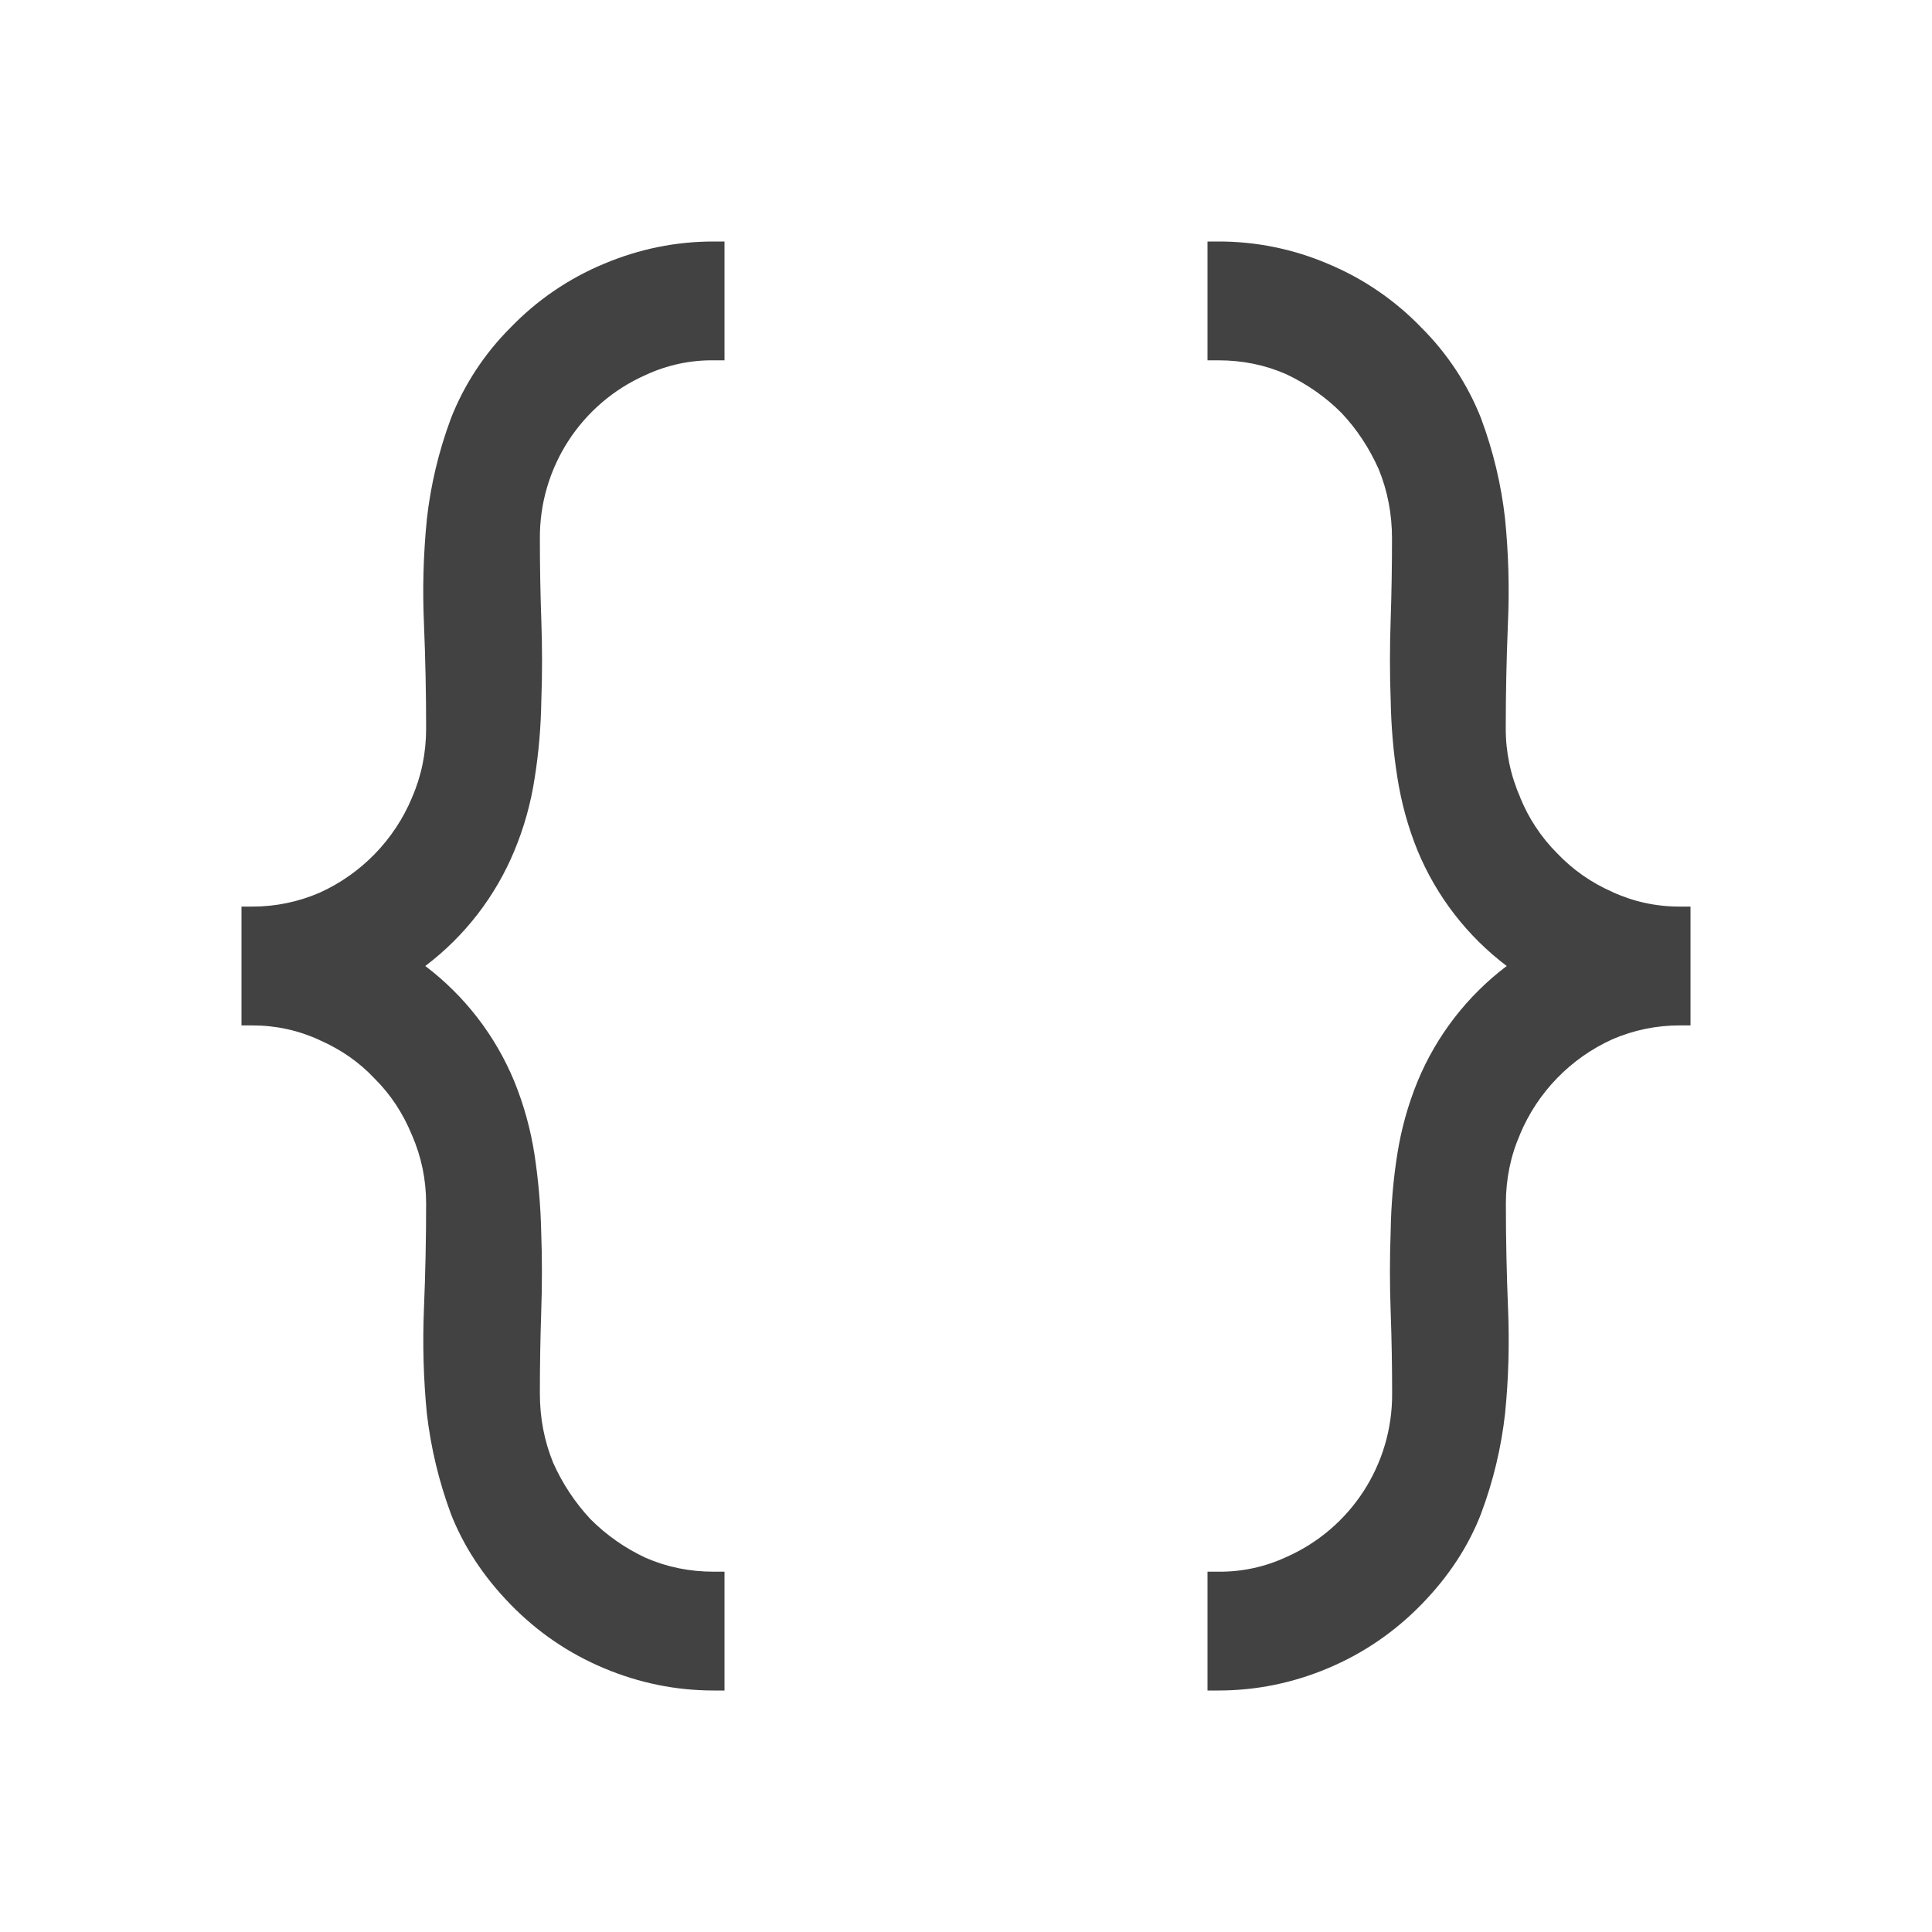
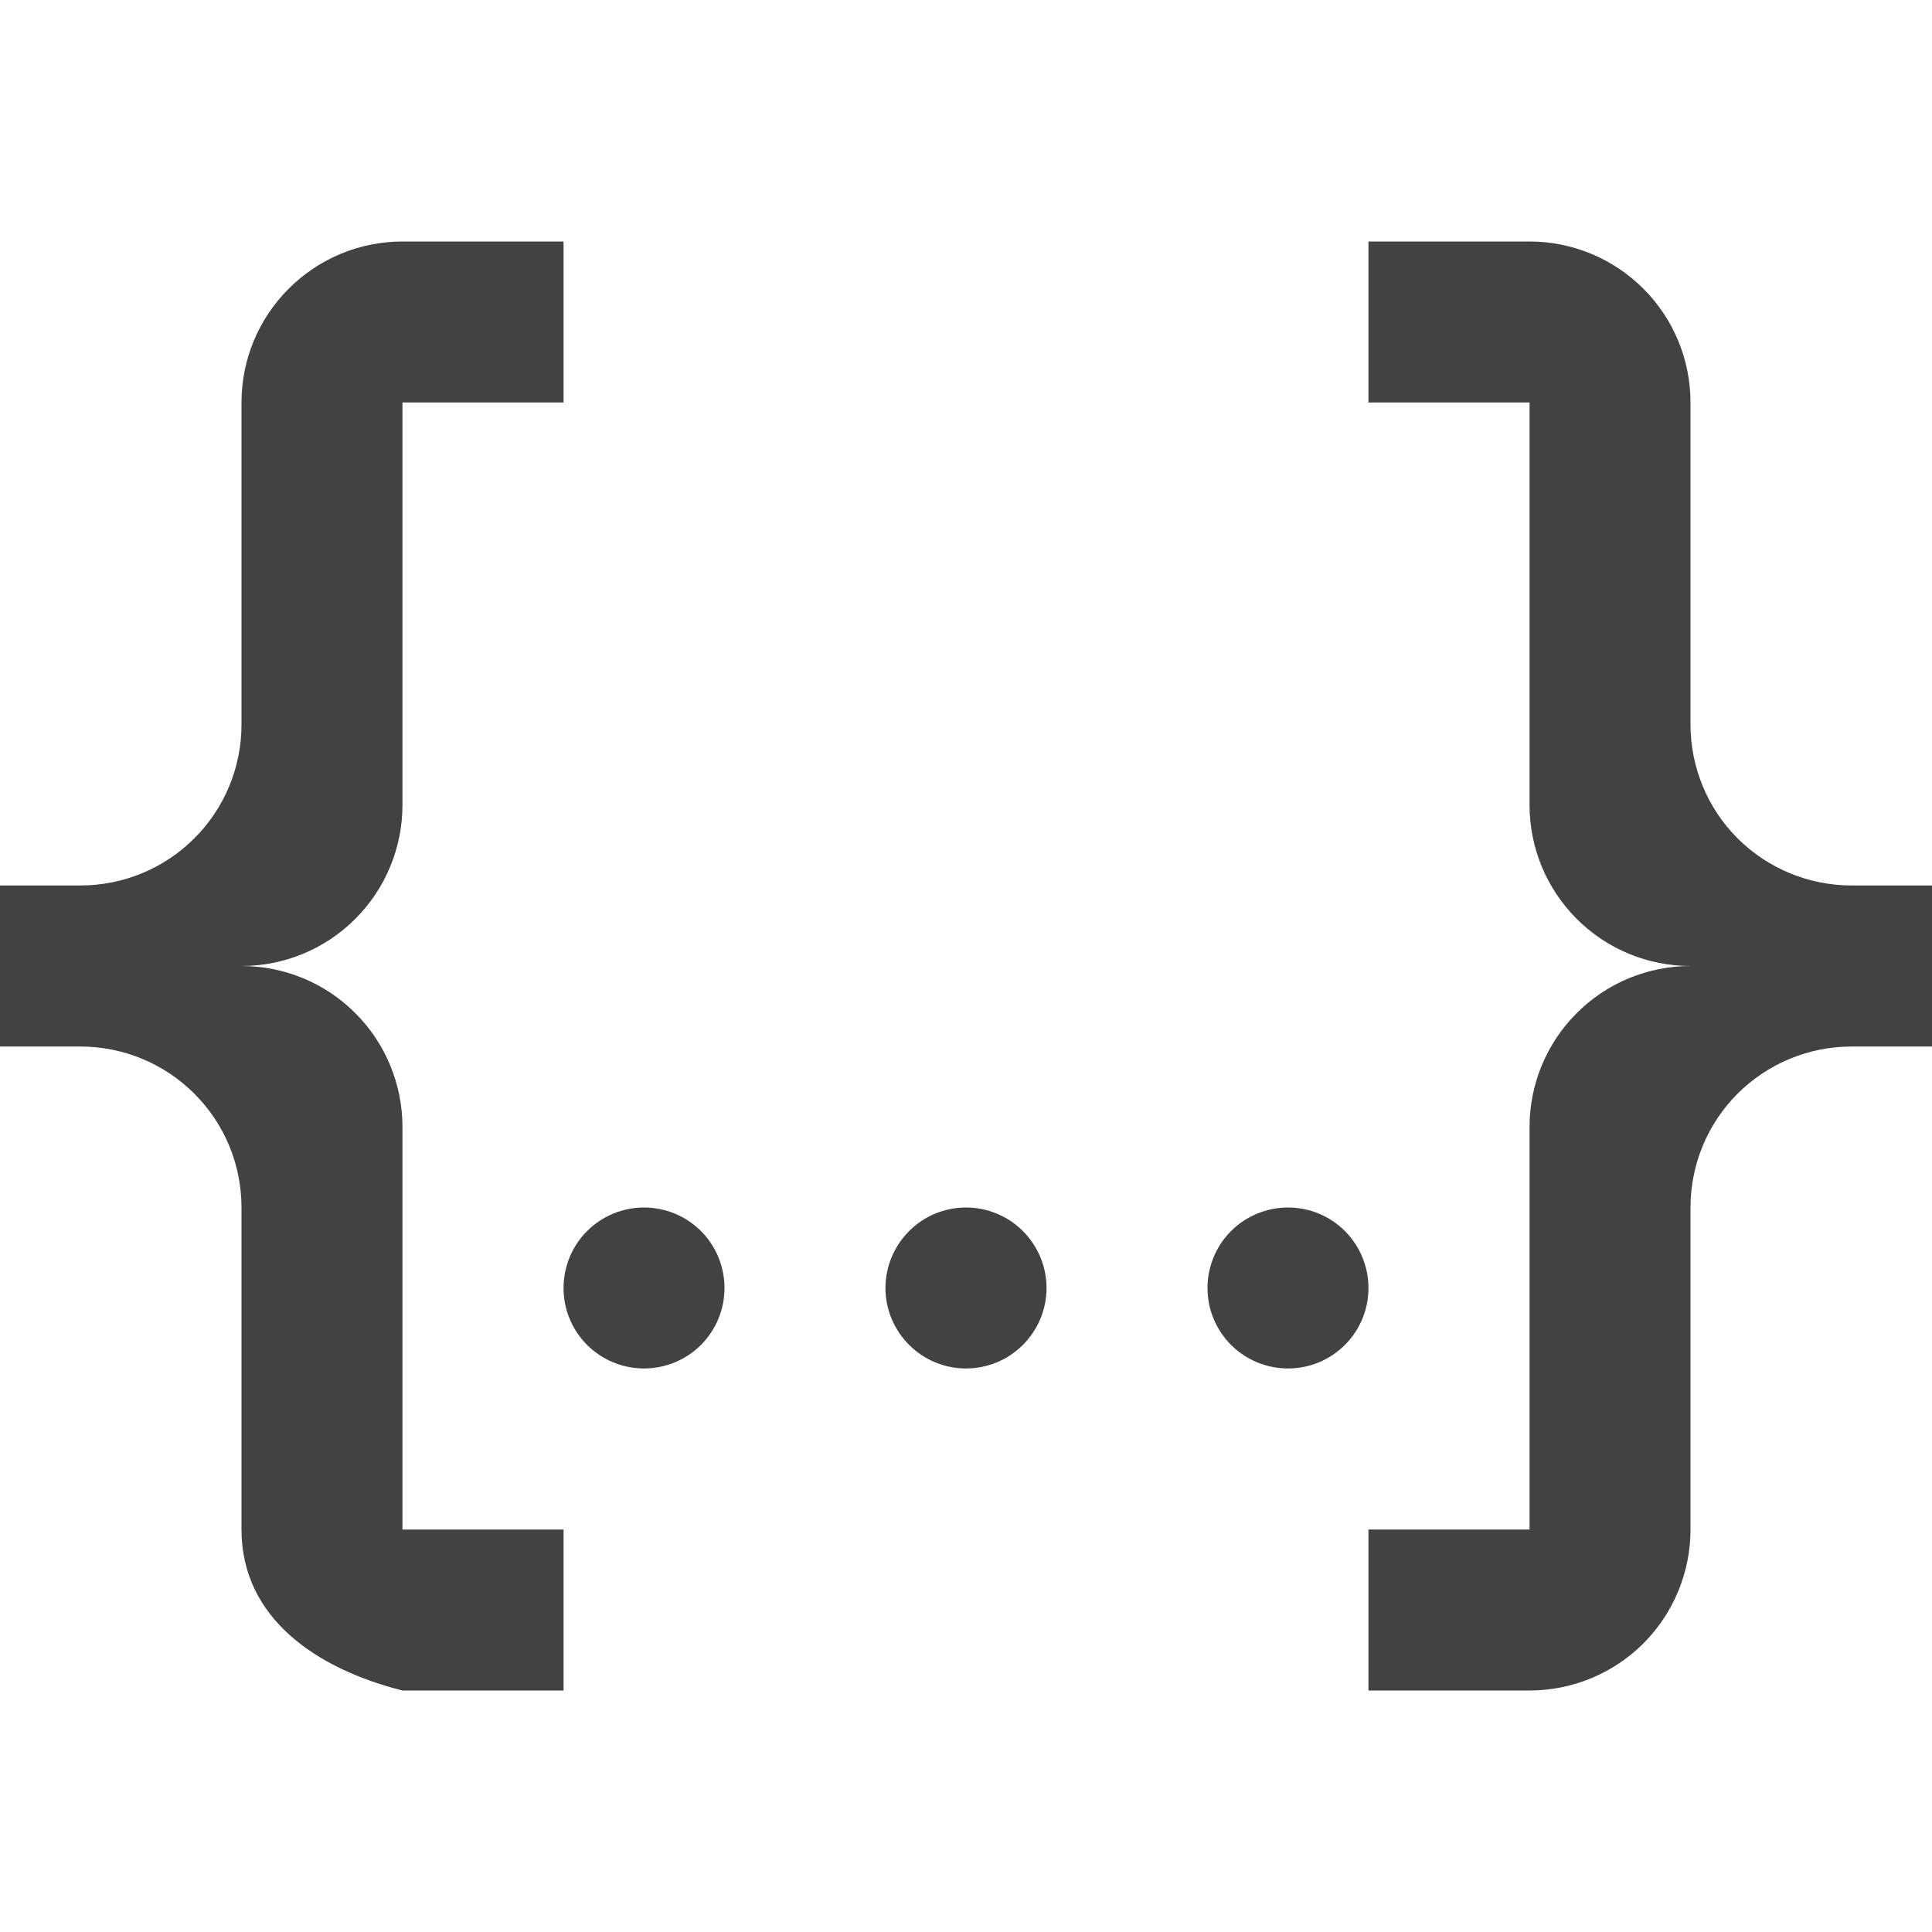
- <svg xmlns="http://www.w3.org/2000/svg" width="16" height="16" viewBox="0 0 16 16">
-   <path fill="#424242" fill-rule="evenodd" d="M6 2.984V2h-.09q-.47 0-.909.185a2.3 2.3 0 0 0-.775.53a2.2 2.2 0 0 0-.493.753v.001a3.5 3.5 0 0 0-.198.83v.002a6 6 0 0 0-.024.863q.018.435.018.869q0 .304-.117.572v.001a1.5 1.5 0 0 1-.765.787a1.4 1.4 0 0 1-.558.115H2v.984h.09q.292 0 .556.121l.001.001q.267.117.455.318l.002.002q.196.195.307.465l.001.002q.117.27.117.566q0 .435-.018.869q-.018.443.024.87v.001q.05.425.197.824v.001q.16.41.494.753q.335.345.775.53t.91.185H6v-.984h-.09q-.3 0-.563-.115a1.6 1.6 0 0 1-.457-.32a1.7 1.7 0 0 1-.309-.467q-.11-.27-.11-.573q0-.343.011-.672q.012-.342 0-.665a5 5 0 0 0-.055-.64a2.7 2.7 0 0 0-.168-.609A2.3 2.3 0 0 0 3.522 8a2.3 2.3 0 0 0 .738-.955q.12-.288.168-.602q.05-.315.055-.64q.012-.33 0-.666t-.012-.678a1.47 1.47 0 0 1 .877-1.354a1.3 1.3 0 0 1 .563-.121zm4 10.032V14h.09q.47 0 .909-.185t.775-.53t.493-.753v-.001q.15-.4.198-.83v-.002q.042-.42.024-.863q-.018-.435-.018-.869q0-.304.117-.572v-.001a1.5 1.5 0 0 1 .765-.787a1.4 1.4 0 0 1 .558-.115H14v-.984h-.09q-.293 0-.557-.121l-.001-.001a1.4 1.4 0 0 1-.455-.318l-.002-.002a1.4 1.4 0 0 1-.307-.465v-.002a1.4 1.4 0 0 1-.118-.566q0-.435.018-.869a6 6 0 0 0-.024-.87v-.001a3.5 3.5 0 0 0-.197-.824v-.001a2.2 2.2 0 0 0-.494-.753a2.3 2.3 0 0 0-.775-.53a2.3 2.3 0 0 0-.91-.185H10v.984h.09q.3 0 .562.115q.26.123.457.32q.19.201.309.467q.11.27.11.573q0 .342-.011.672q-.012.342 0 .665q.006.333.055.64q.05.32.168.609a2.3 2.3 0 0 0 .738.955a2.3 2.3 0 0 0-.738.955a2.7 2.7 0 0 0-.168.602q-.05.315-.055.64a9 9 0 0 0 0 .666q.012.336.012.678a1.47 1.47 0 0 1-.877 1.354a1.3 1.3 0 0 1-.563.121z" clip-rule="evenodd" />
+ <svg xmlns="http://www.w3.org/2000/svg" width="16" height="16" viewBox="0 0 16 16" fill="none">
+   <path d="M3.333 2H4.667V3.333H3.333V6.667C3.333 7.02 3.193 7.359 2.943 7.609C2.693 7.86 2.354 8 2 8C2.354 8 2.693 8.14 2.943 8.391C3.193 8.641 3.333 8.98 3.333 9.333V12.667H4.667V14H3.333C2.62 13.82 2 13.4 2 12.667V10C2 9.646 1.86 9.307 1.609 9.057C1.359 8.807 1.02 8.667 0.667 8.667H0V7.333H0.667C1.02 7.333 1.359 7.193 1.609 6.943C1.86 6.693 2 6.354 2 6V3.333C2 2.98 2.14 2.641 2.391 2.391C2.641 2.14 2.98 2 3.333 2ZM12.667 2C13.02 2 13.359 2.14 13.61 2.391C13.86 2.641 14 2.98 14 3.333V6C14 6.354 14.14 6.693 14.39 6.943C14.641 7.193 14.98 7.333 15.333 7.333H16V8.667H15.333C14.98 8.667 14.641 8.807 14.39 9.057C14.14 9.307 14 9.646 14 10V12.667C14 13.02 13.86 13.359 13.61 13.61C13.359 13.86 13.02 14 12.667 14H11.333V12.667H12.667V9.333C12.667 8.98 12.807 8.641 13.057 8.391C13.307 8.14 13.646 8 14 8C13.646 8 13.307 7.86 13.057 7.609C12.807 7.359 12.667 7.02 12.667 6.667V3.333H11.333V2H12.667ZM8 10C8.177 10 8.346 10.07 8.471 10.195C8.596 10.32 8.667 10.49 8.667 10.667C8.667 10.844 8.596 11.013 8.471 11.138C8.346 11.263 8.177 11.333 8 11.333C7.823 11.333 7.654 11.263 7.529 11.138C7.404 11.013 7.333 10.844 7.333 10.667C7.333 10.49 7.404 10.32 7.529 10.195C7.654 10.07 7.823 10 8 10ZM5.333 10C5.51 10 5.68 10.07 5.805 10.195C5.93 10.32 6 10.49 6 10.667C6 10.844 5.93 11.013 5.805 11.138C5.68 11.263 5.51 11.333 5.333 11.333C5.157 11.333 4.987 11.263 4.862 11.138C4.737 11.013 4.667 10.844 4.667 10.667C4.667 10.49 4.737 10.32 4.862 10.195C4.987 10.07 5.157 10 5.333 10ZM10.667 10C10.844 10 11.013 10.07 11.138 10.195C11.263 10.32 11.333 10.49 11.333 10.667C11.333 10.844 11.263 11.013 11.138 11.138C11.013 11.263 10.844 11.333 10.667 11.333C10.49 11.333 10.32 11.263 10.195 11.138C10.07 11.013 10 10.844 10 10.667C10 10.49 10.07 10.32 10.195 10.195C10.32 10.07 10.49 10 10.667 10Z" fill="#424242" />
</svg>
